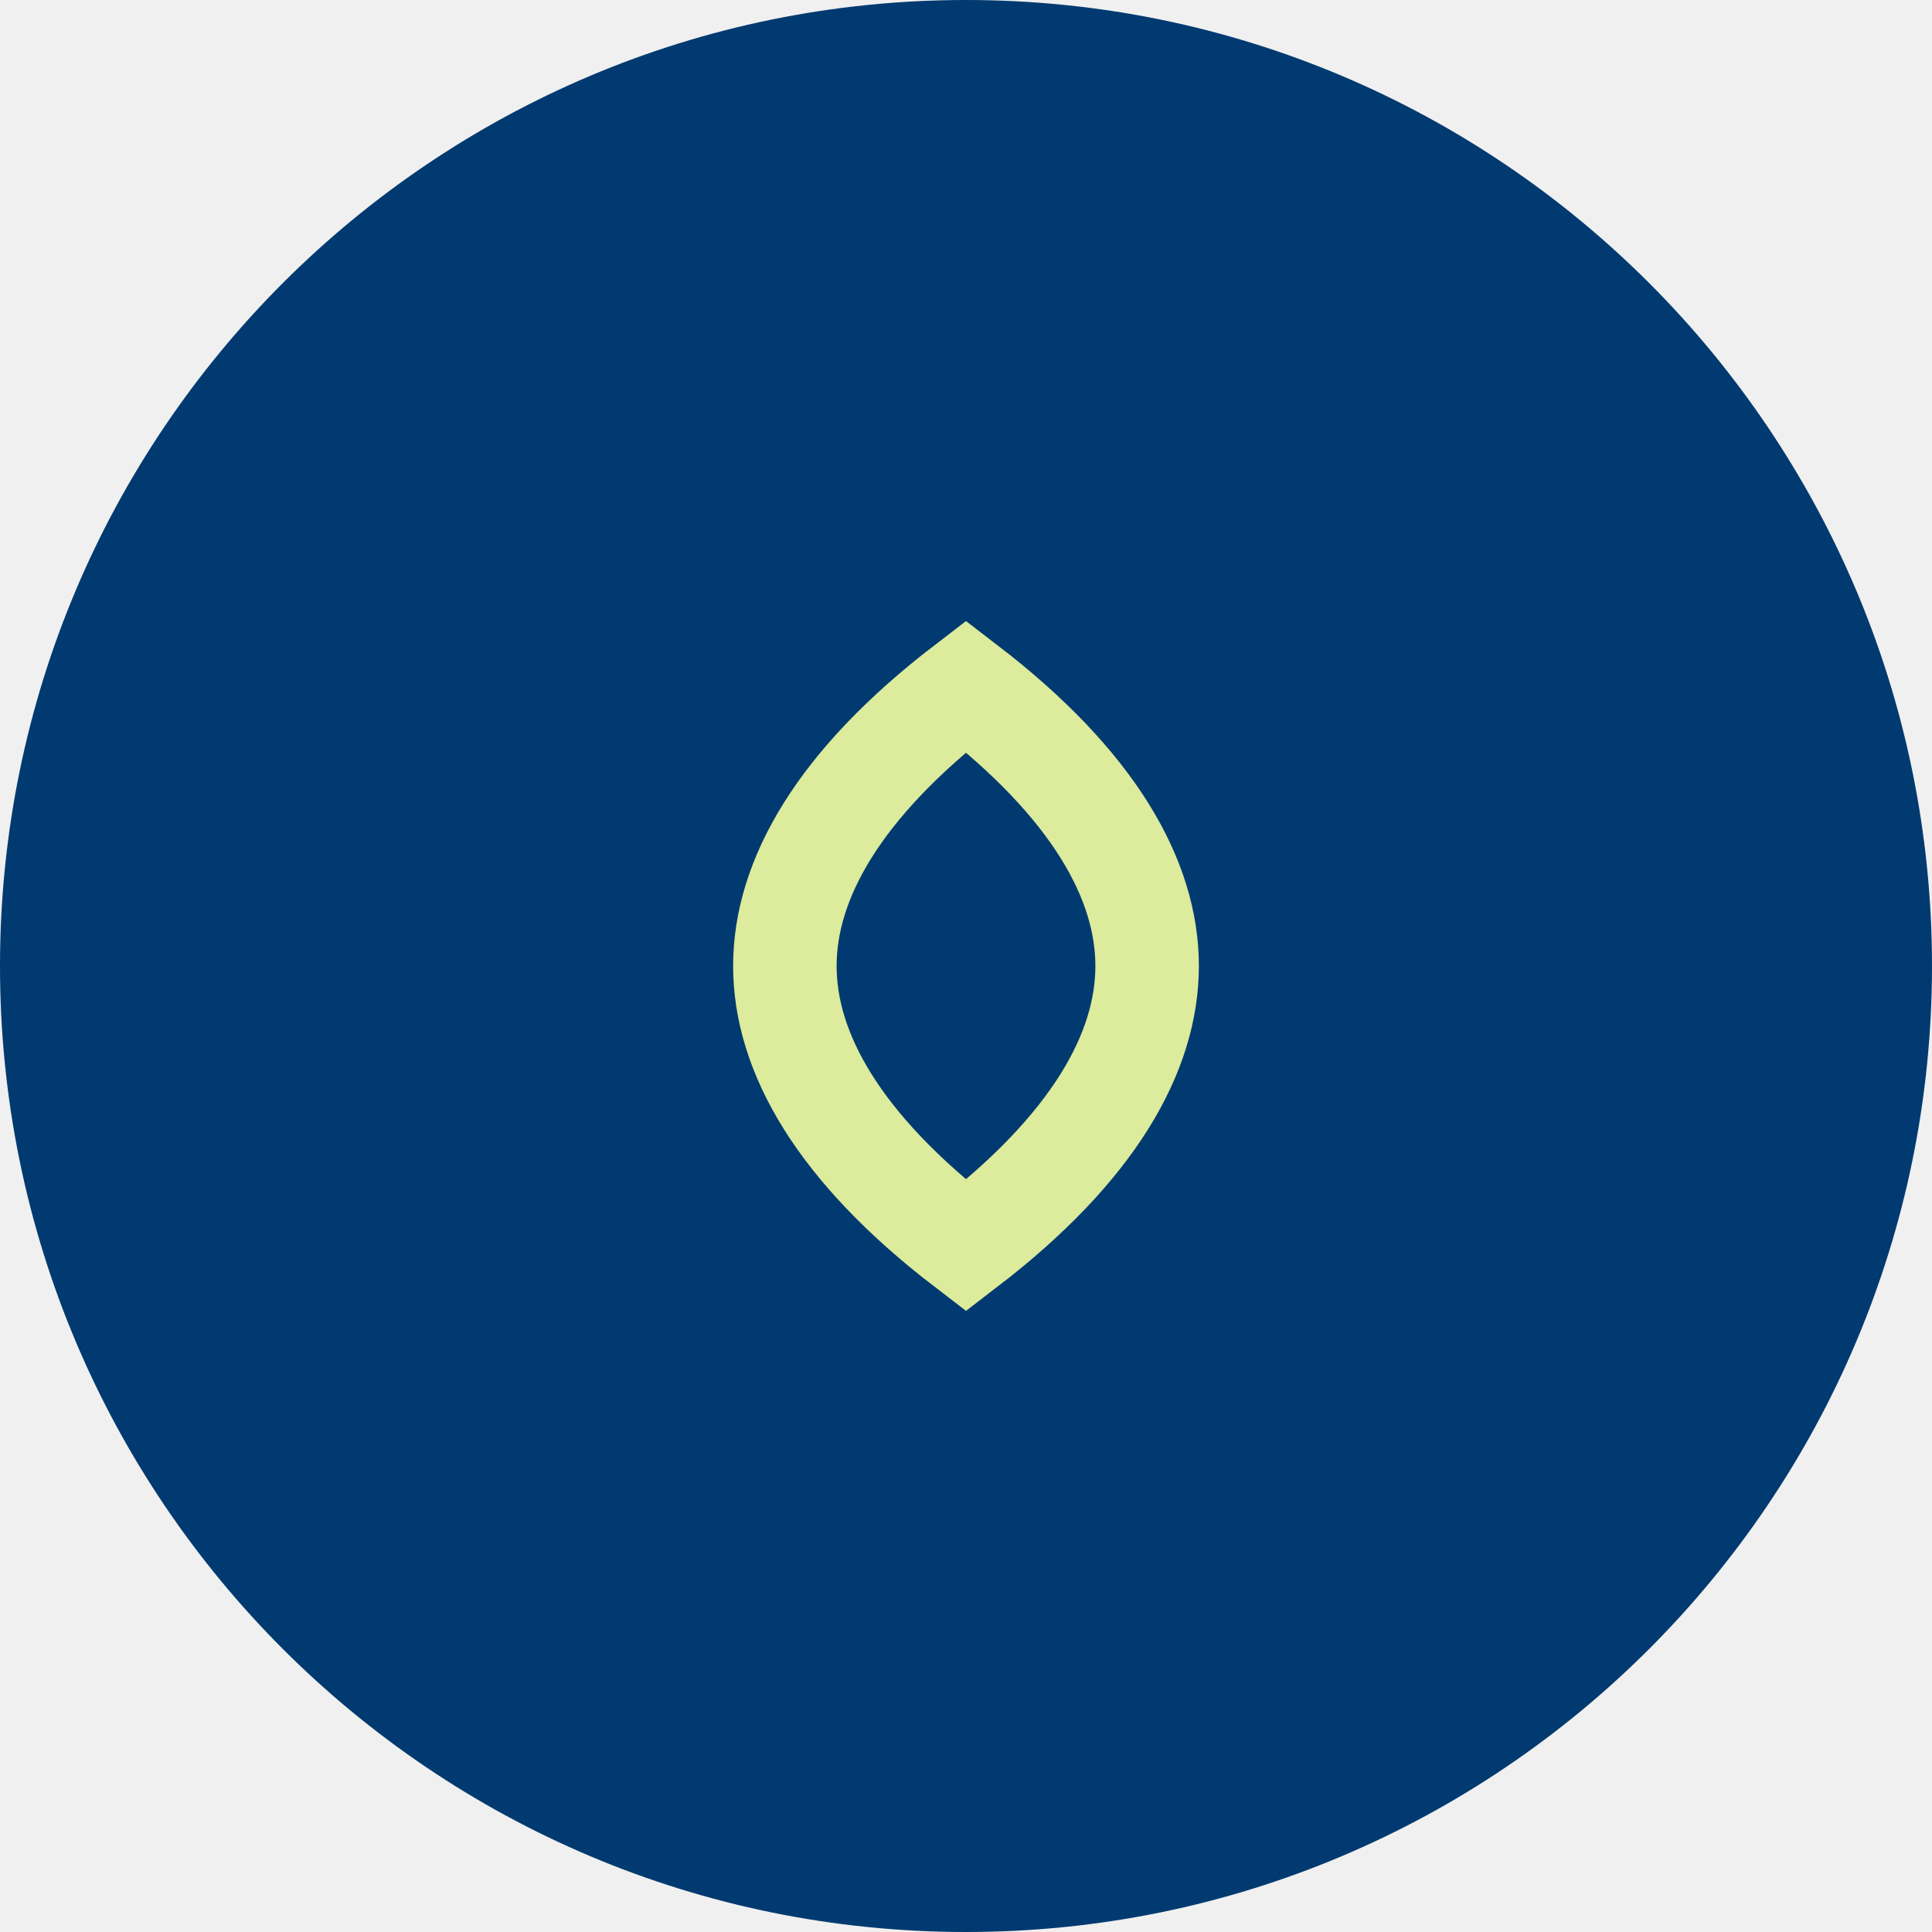
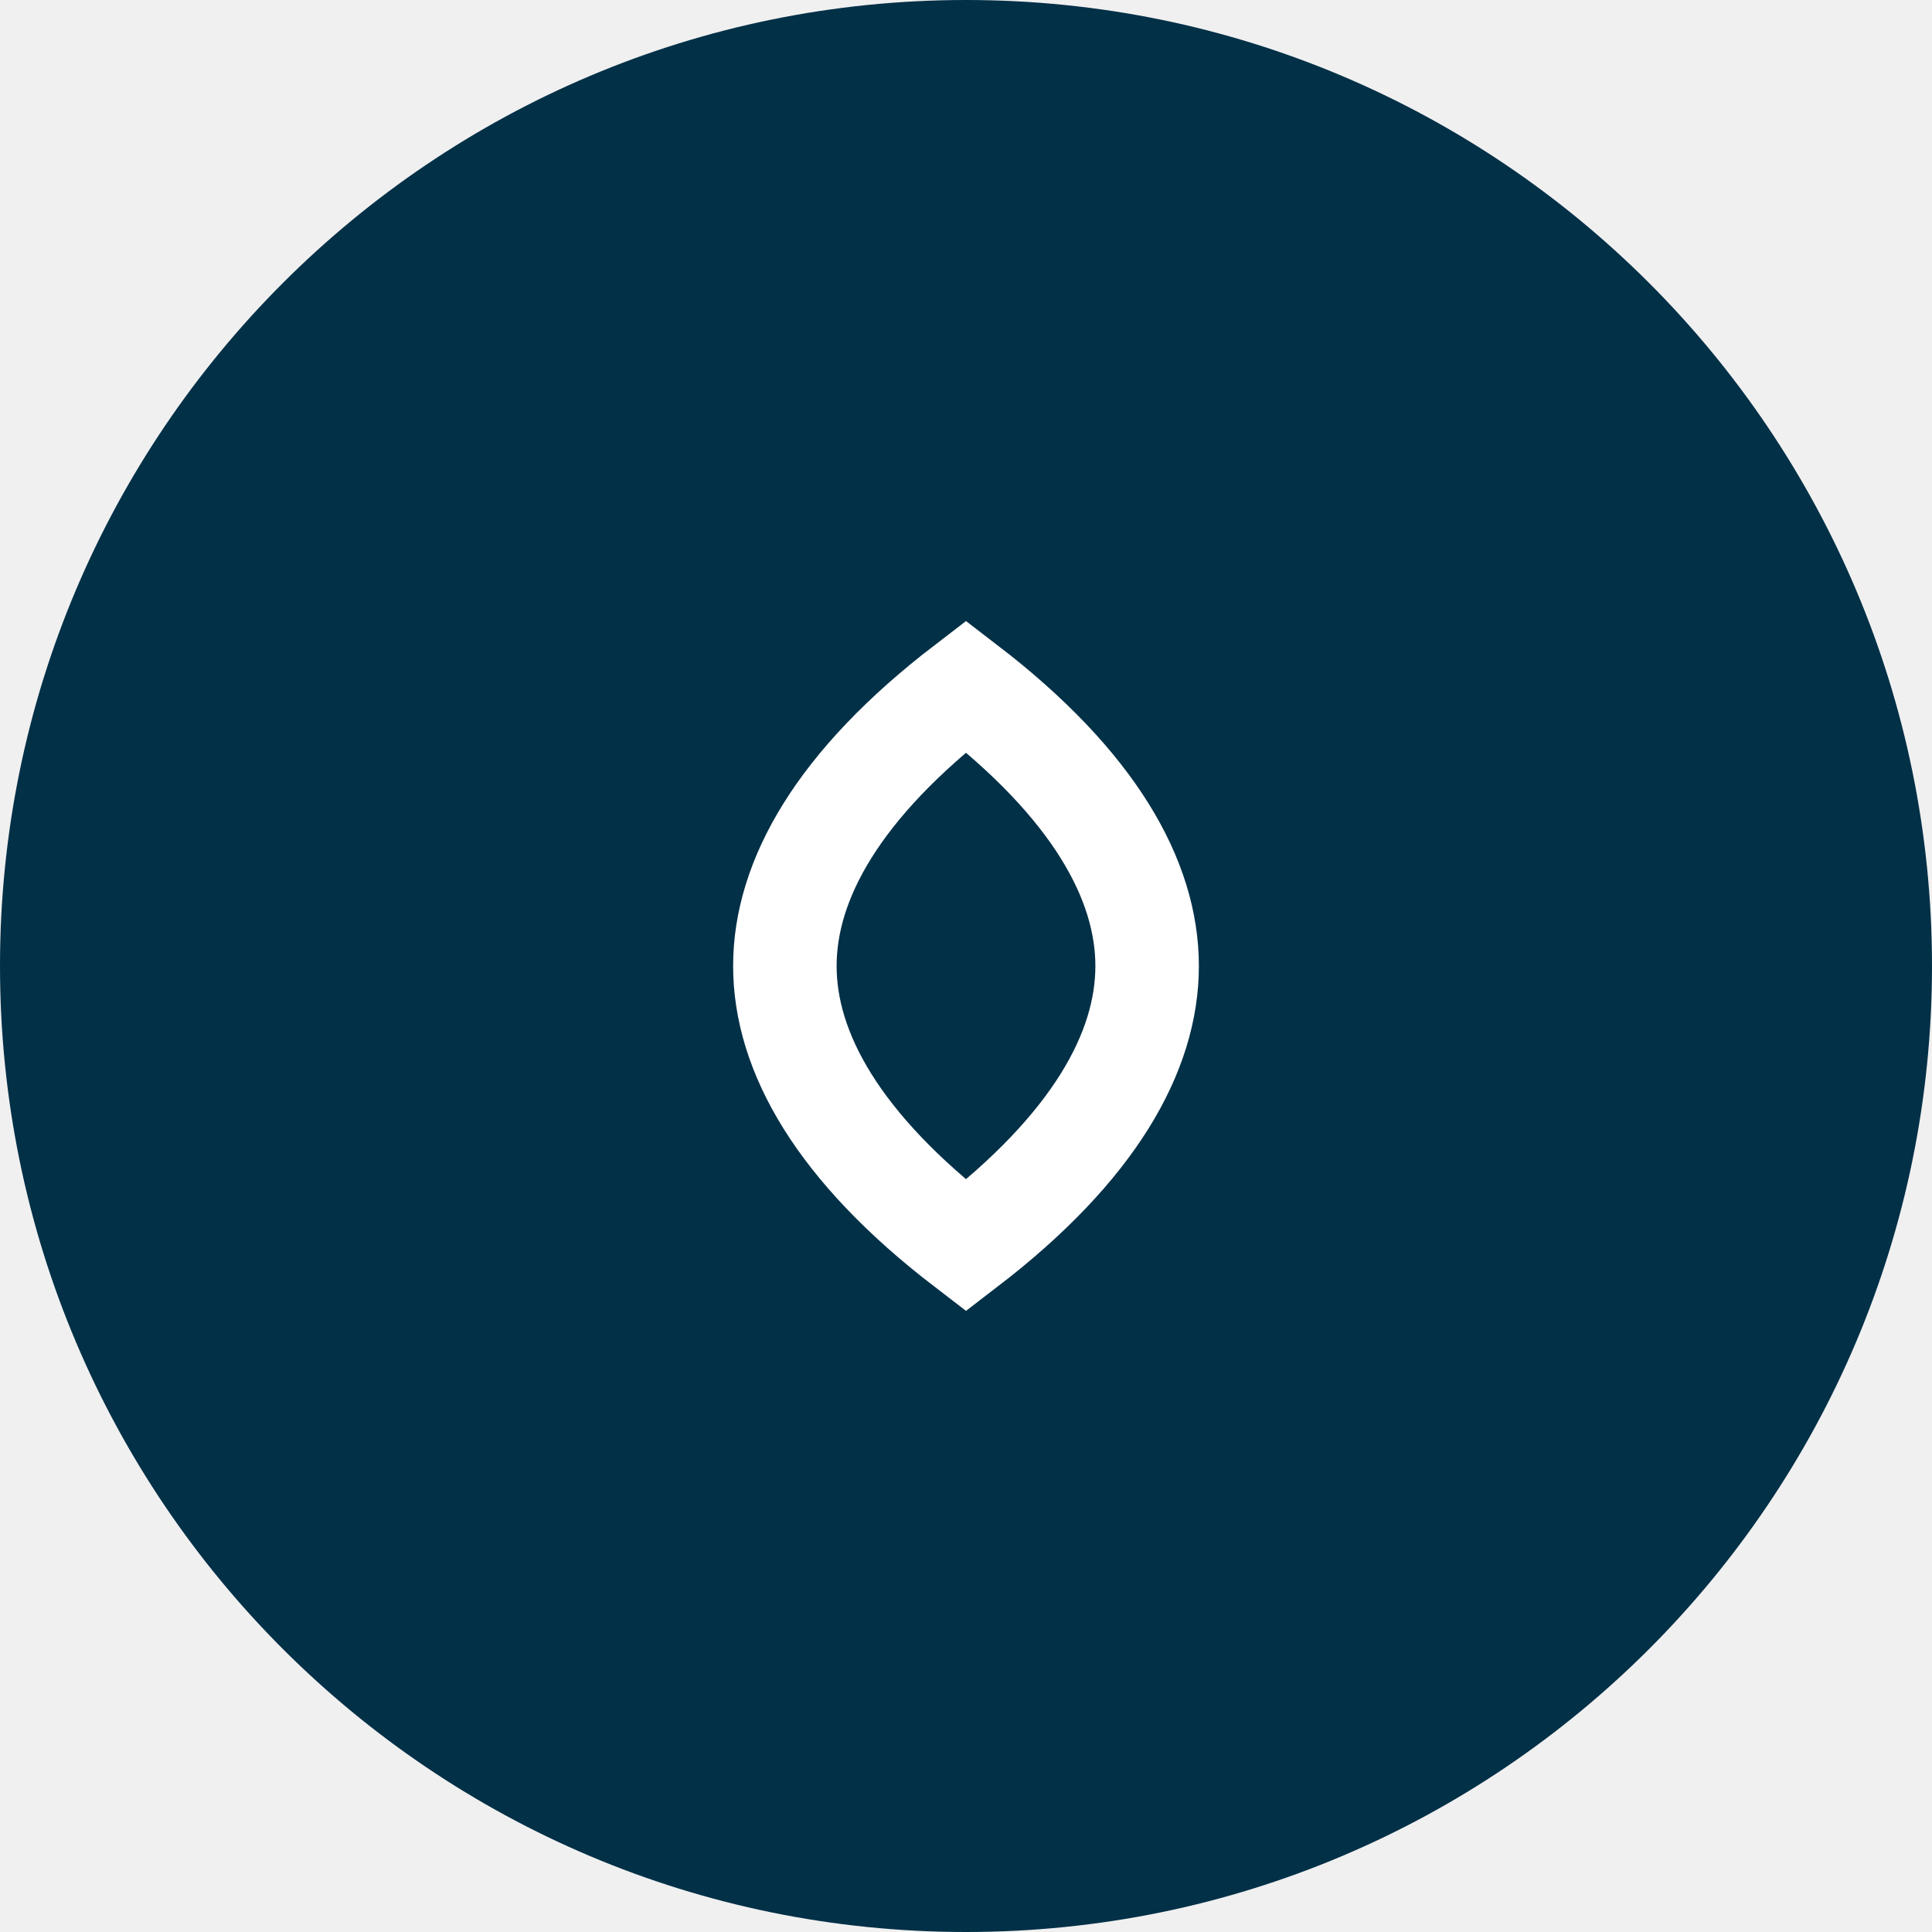
<svg xmlns="http://www.w3.org/2000/svg" width="28" height="28" viewBox="0 0 28 28" fill="none">
-   <rect width="28" height="28" rx="14" fill="#003A70" />
-   <path d="M14 9.946C15.854 11.368 16.625 12.754 16.625 14C16.625 15.246 15.854 16.631 14 18.053C12.146 16.631 11.375 15.246 11.375 14C11.375 12.754 12.146 11.368 14 9.946Z" stroke="#DCEB9C" stroke-width="1.5" />
+   <rect width="28" height="28" rx="14" fill="#023047" />
+   <path d="M14 9.946C15.854 11.368 16.625 12.754 16.625 14C16.625 15.246 15.854 16.631 14 18.053C12.146 16.631 11.375 15.246 11.375 14C11.375 12.754 12.146 11.368 14 9.946Z" stroke="white" stroke-width="1.5" />
</svg>
